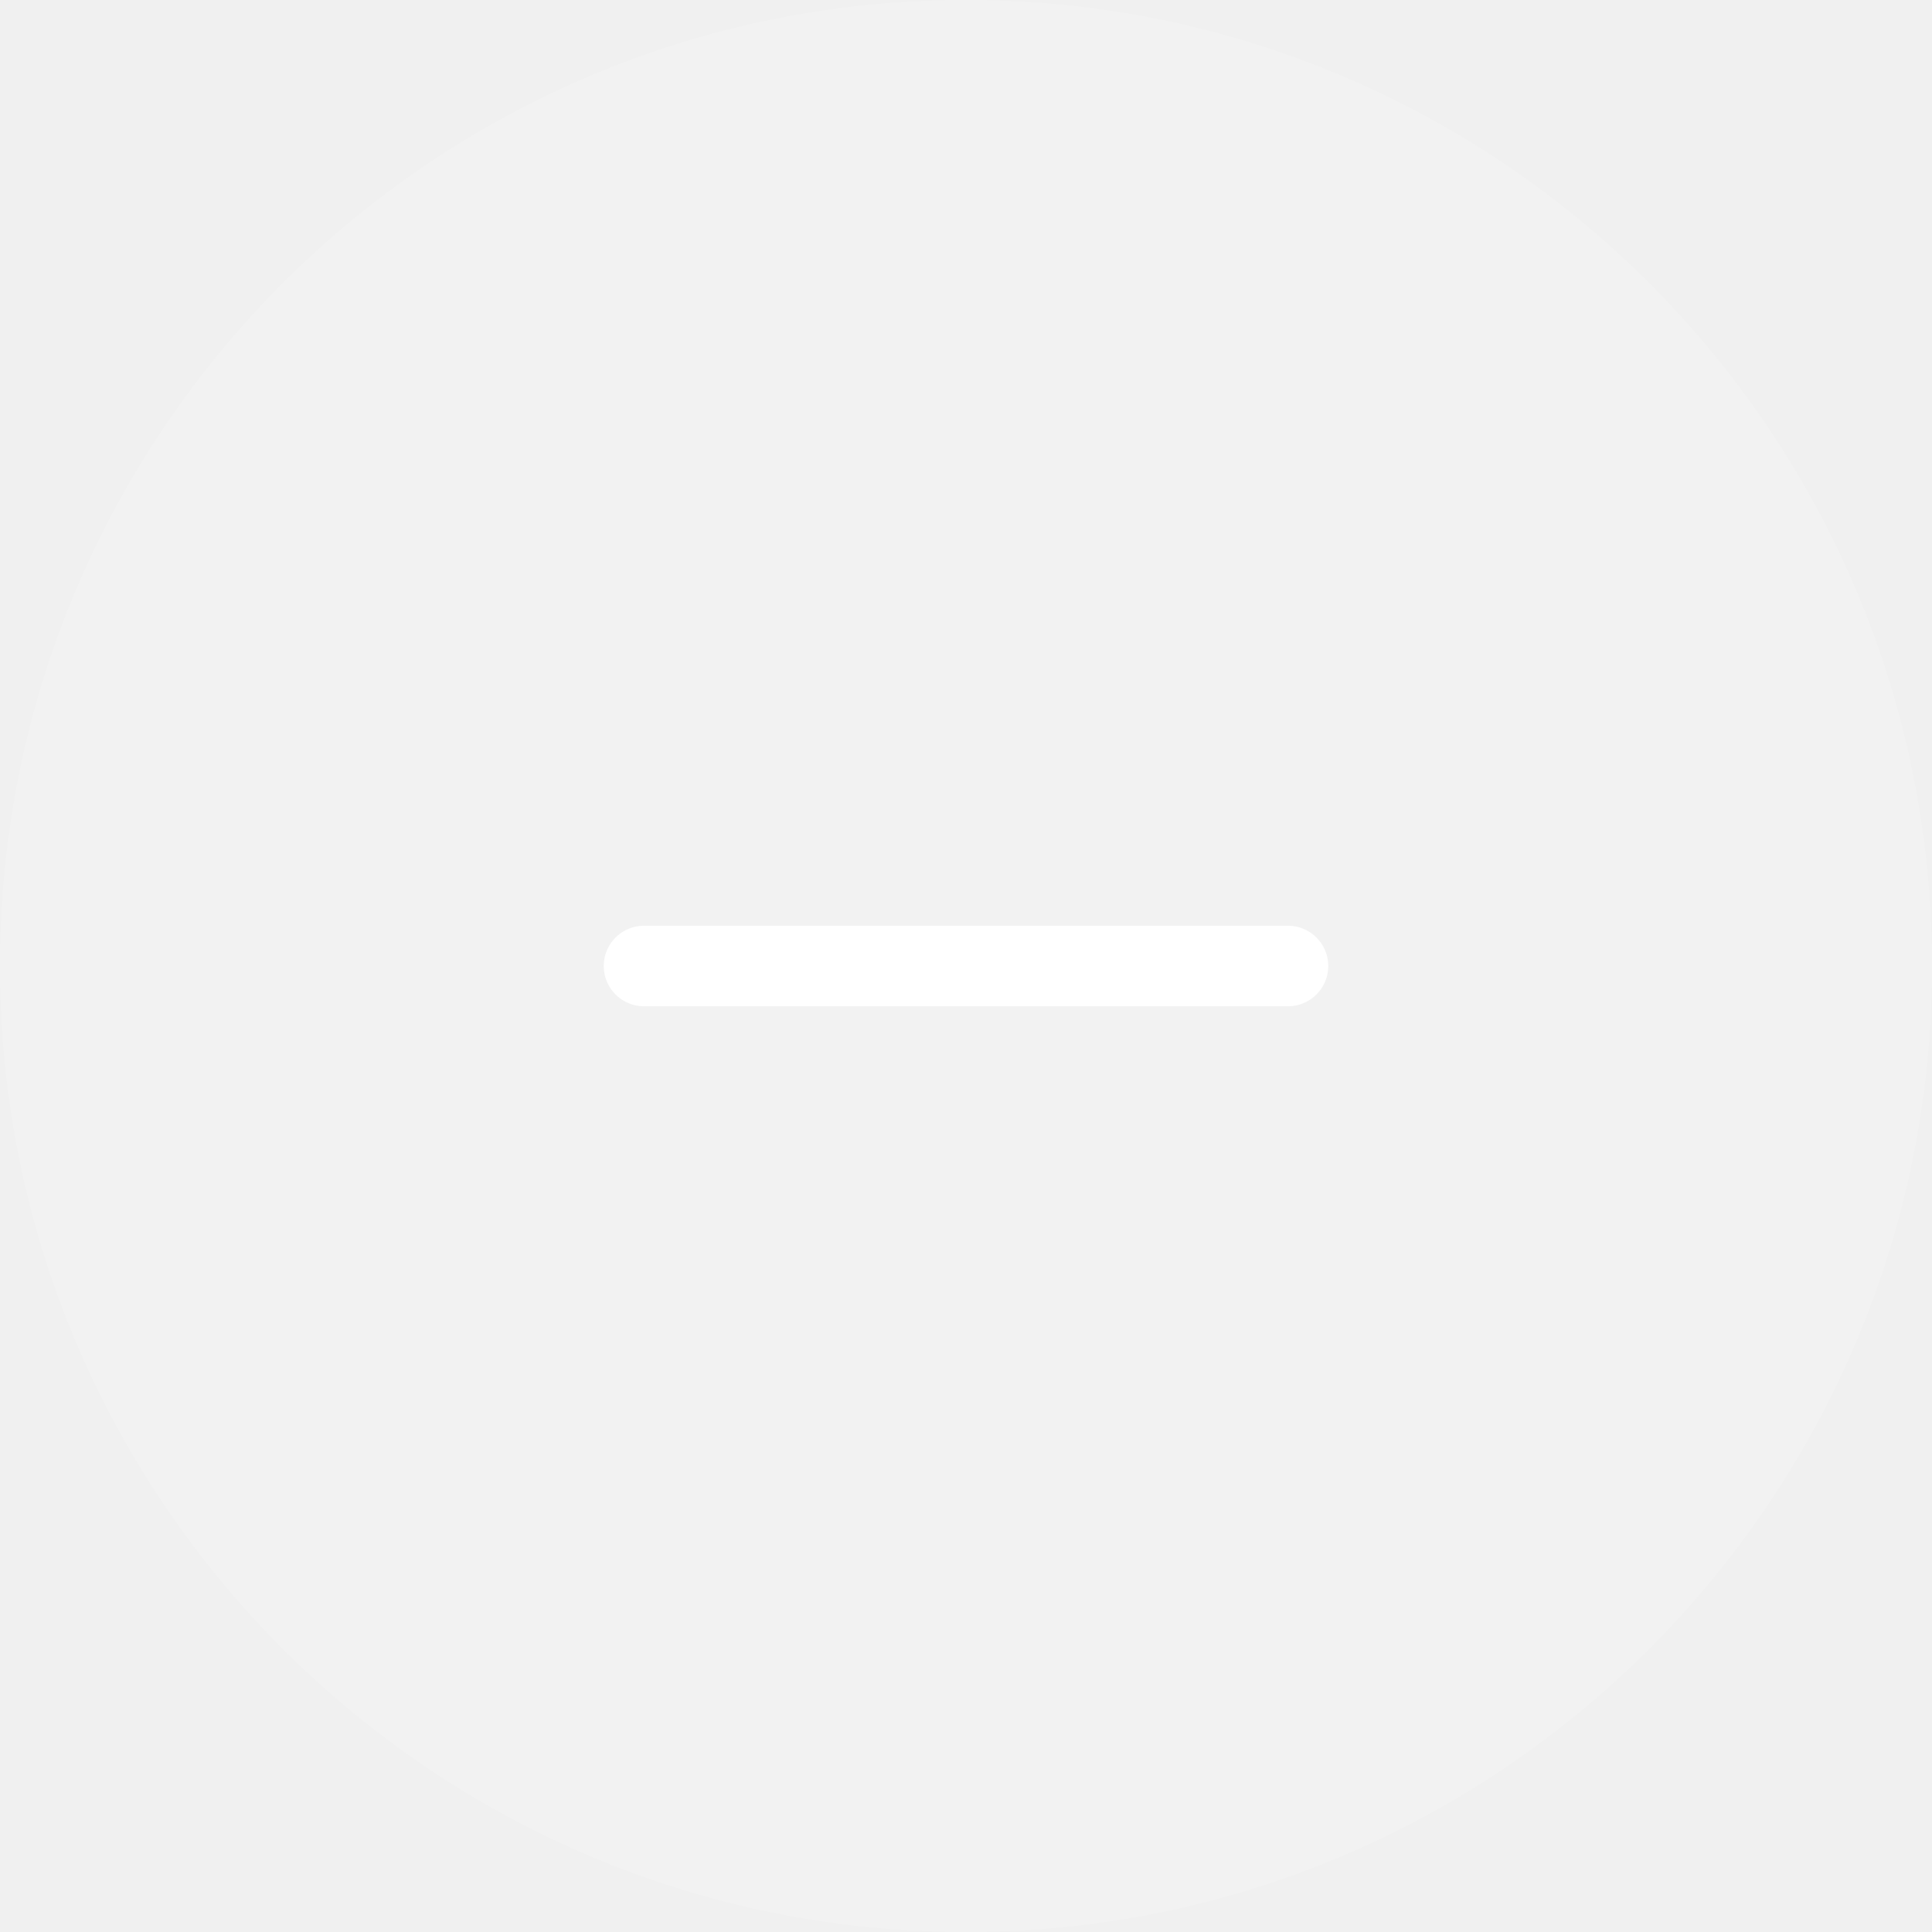
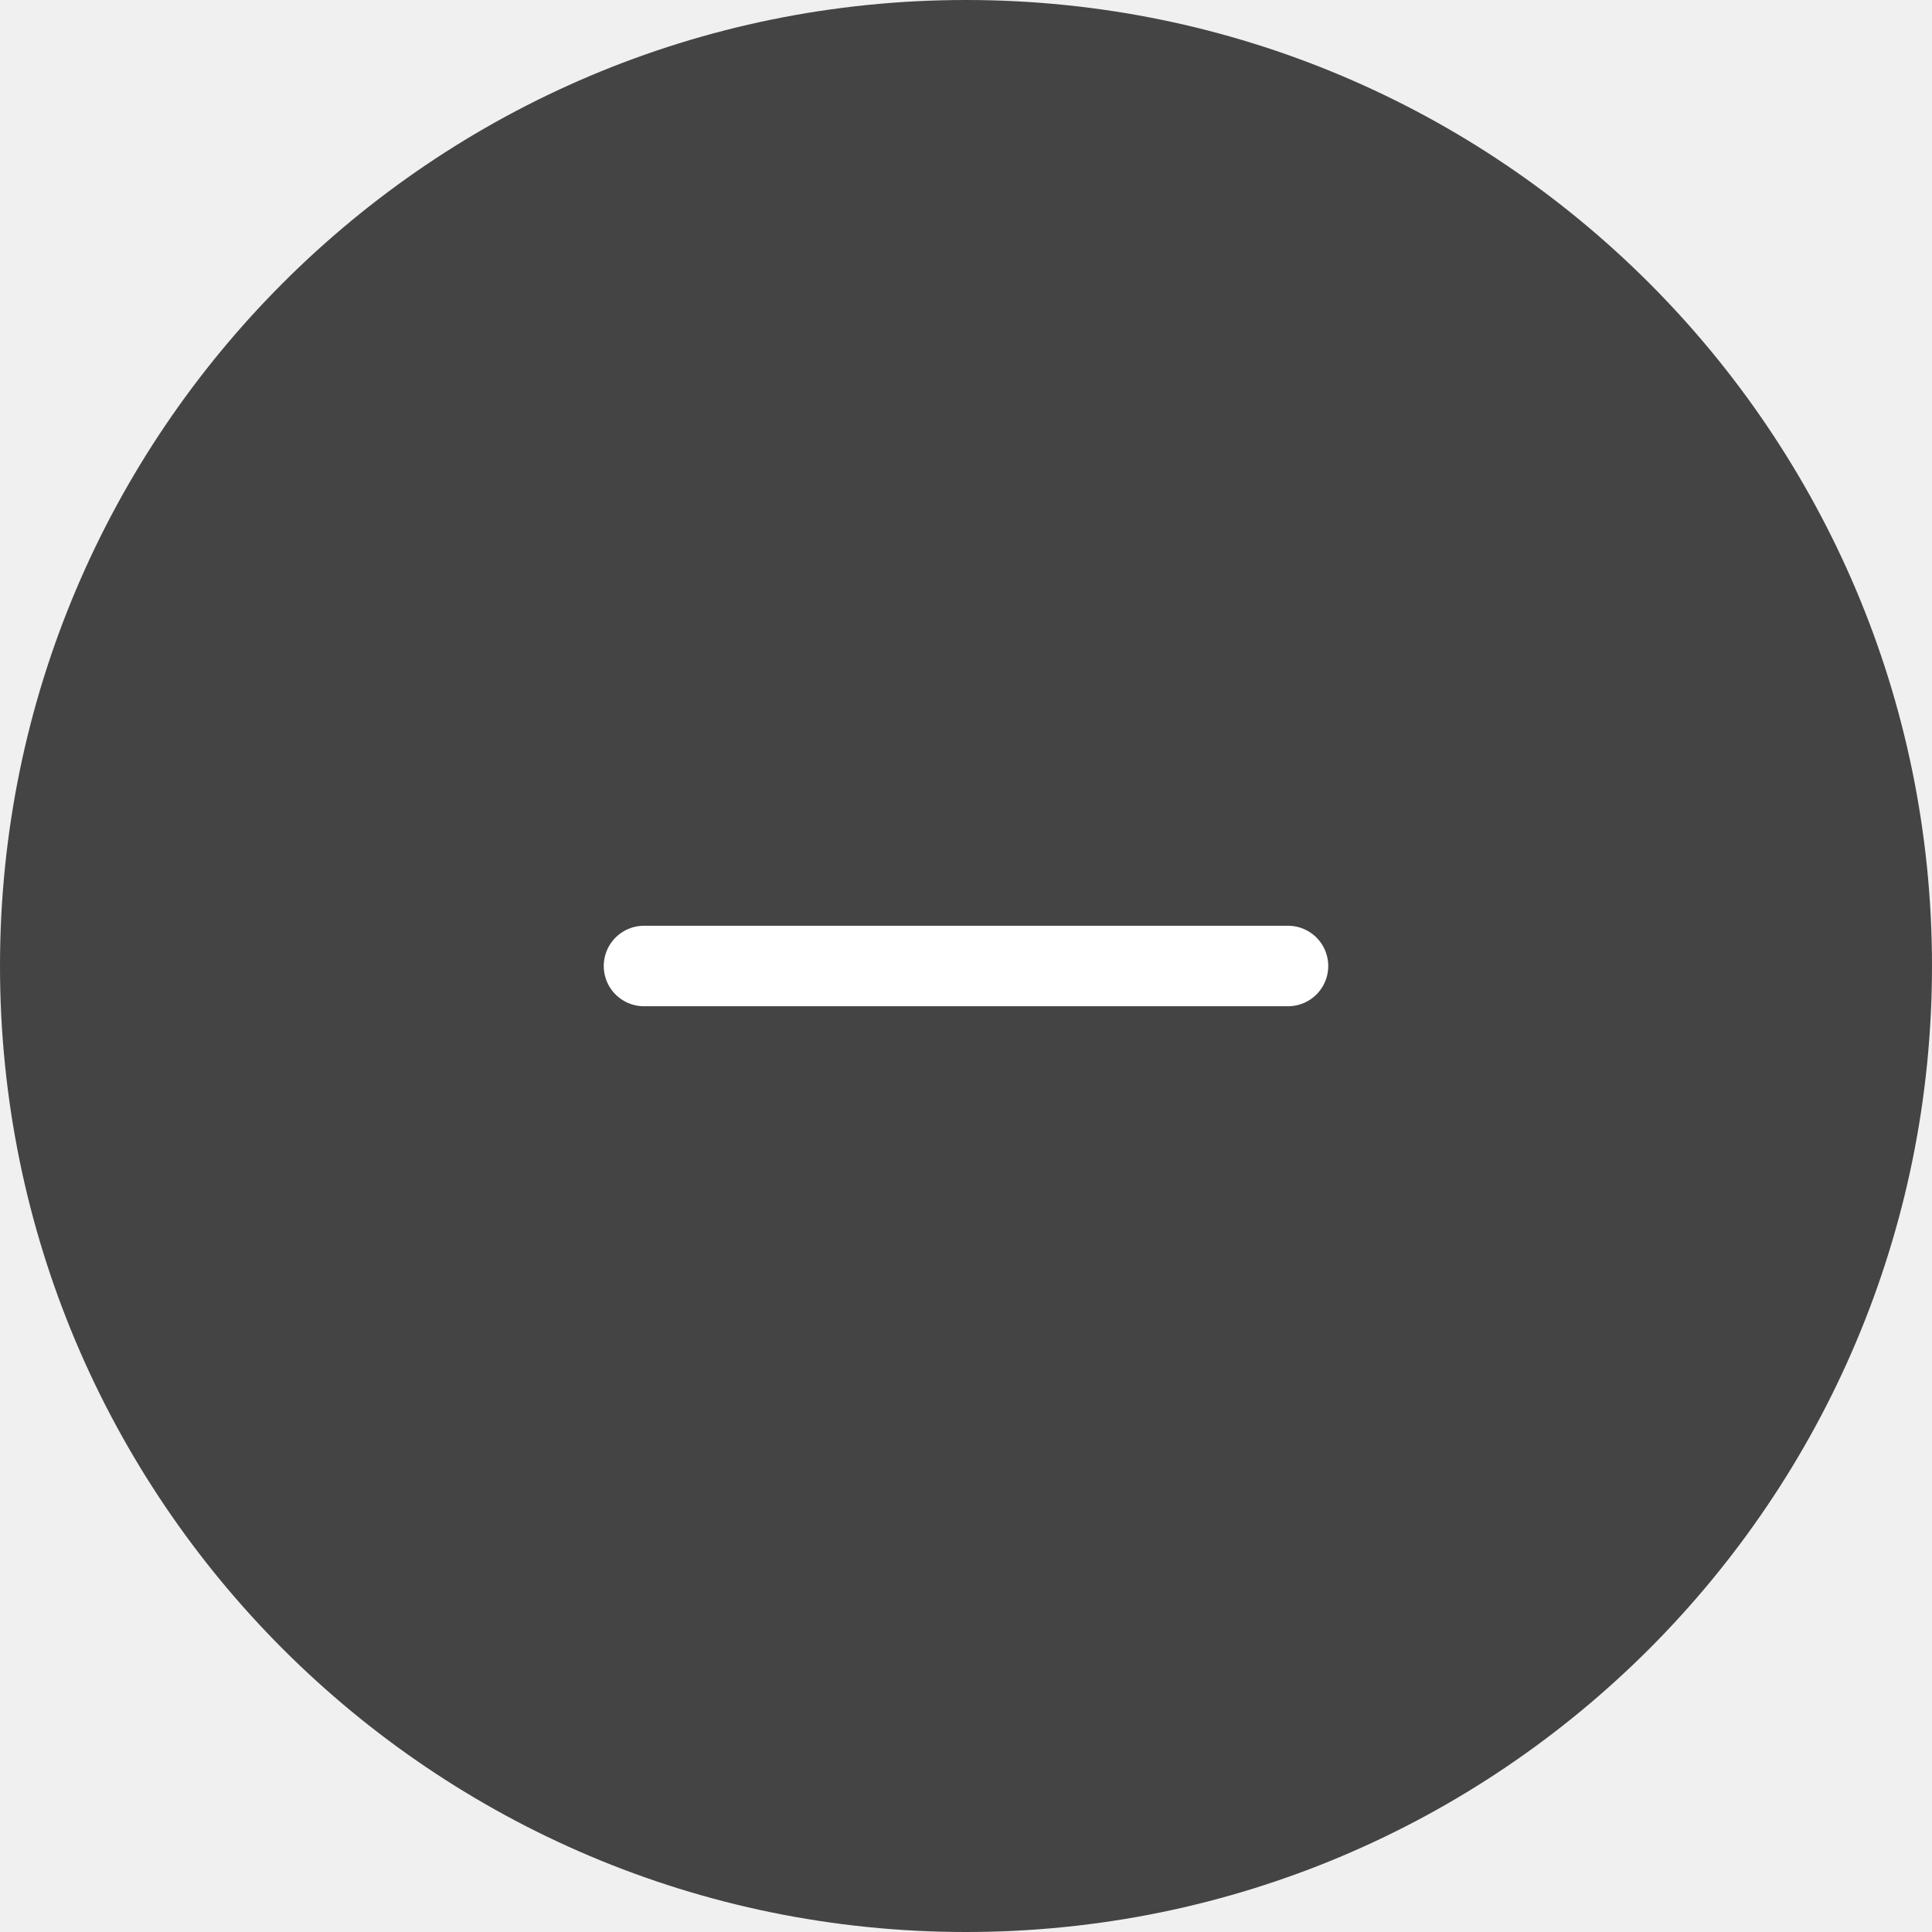
<svg xmlns="http://www.w3.org/2000/svg" width="36" height="36" viewBox="0 0 36 36" fill="none">
-   <path d="M0 18C0 8.059 8.059 0 18 0C27.941 0 36 8.059 36 18C36 27.941 27.941 36 18 36C8.059 36 0 27.941 0 18Z" fill="white" fill-opacity="0.15" />
+   <path class="background" d="M0 18C0 8.059 8.059 0 18 0C27.941 0 36 8.059 36 18C36 27.941 27.941 36 18 36C8.059 36 0 27.941 0 18Z" fill="#444444" />
  <path d="M12 18H24" stroke="white" stroke-width="1.5" stroke-linecap="round" stroke-linejoin="round" />
</svg>
